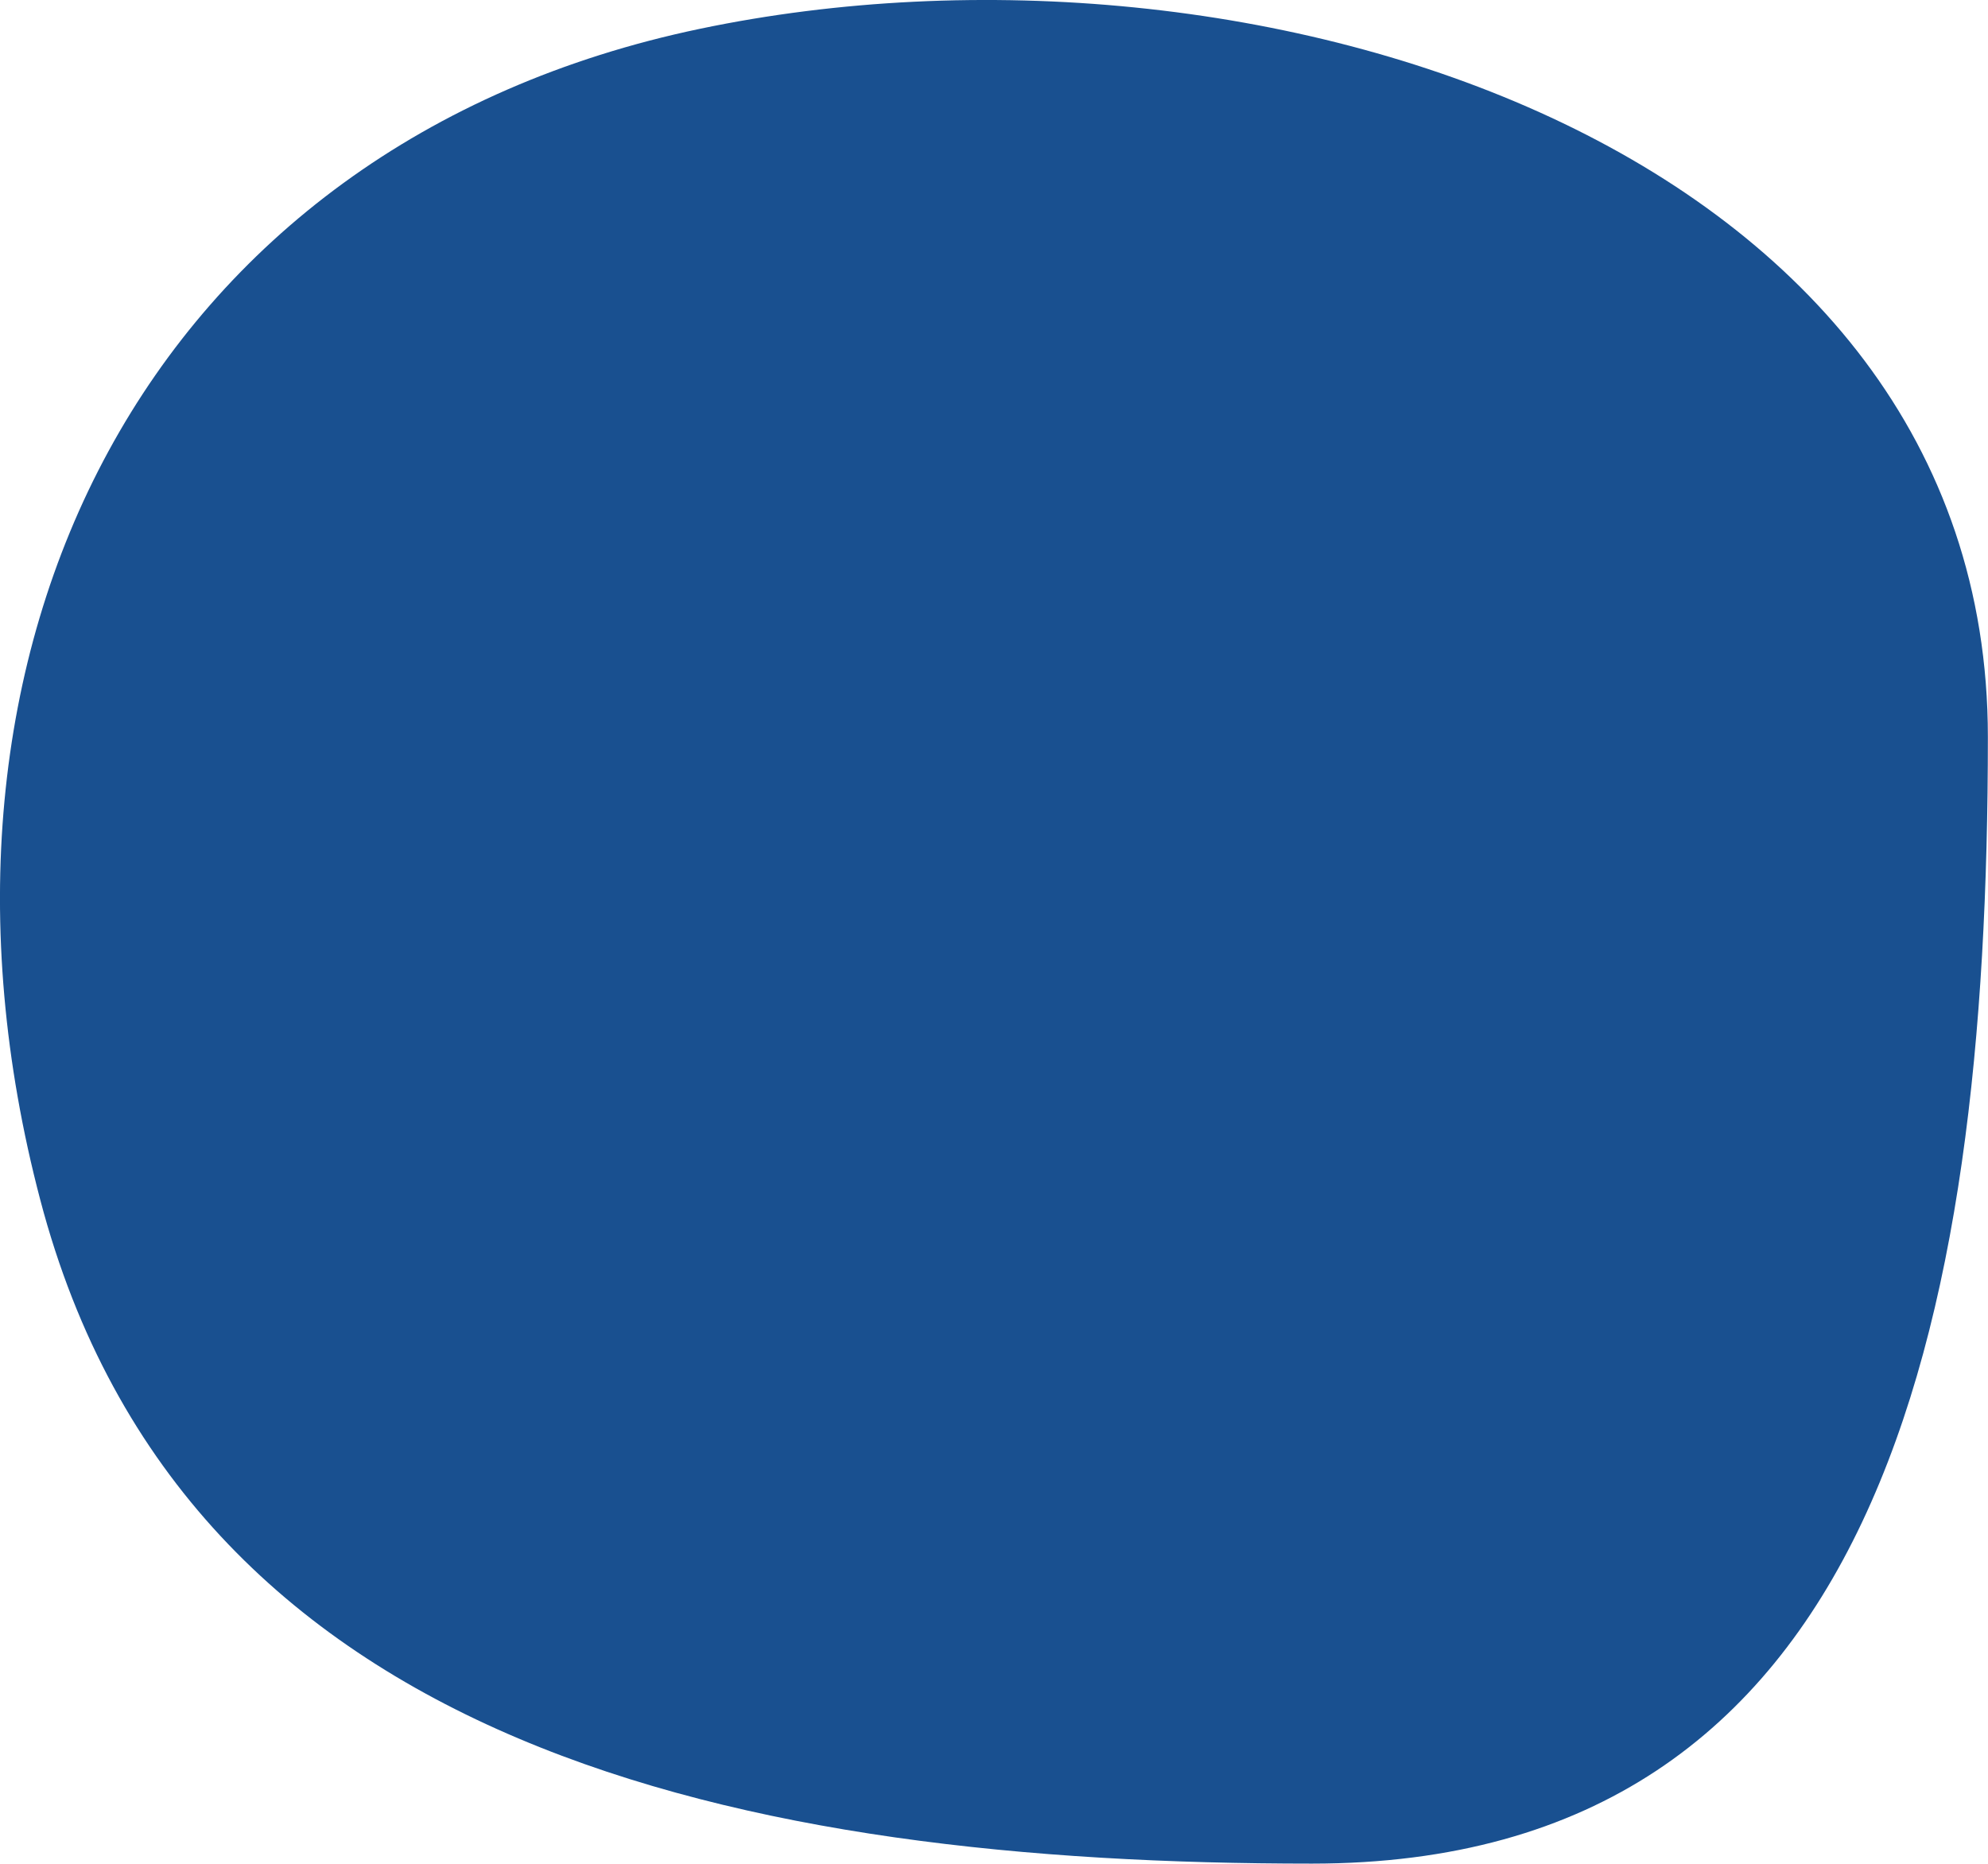
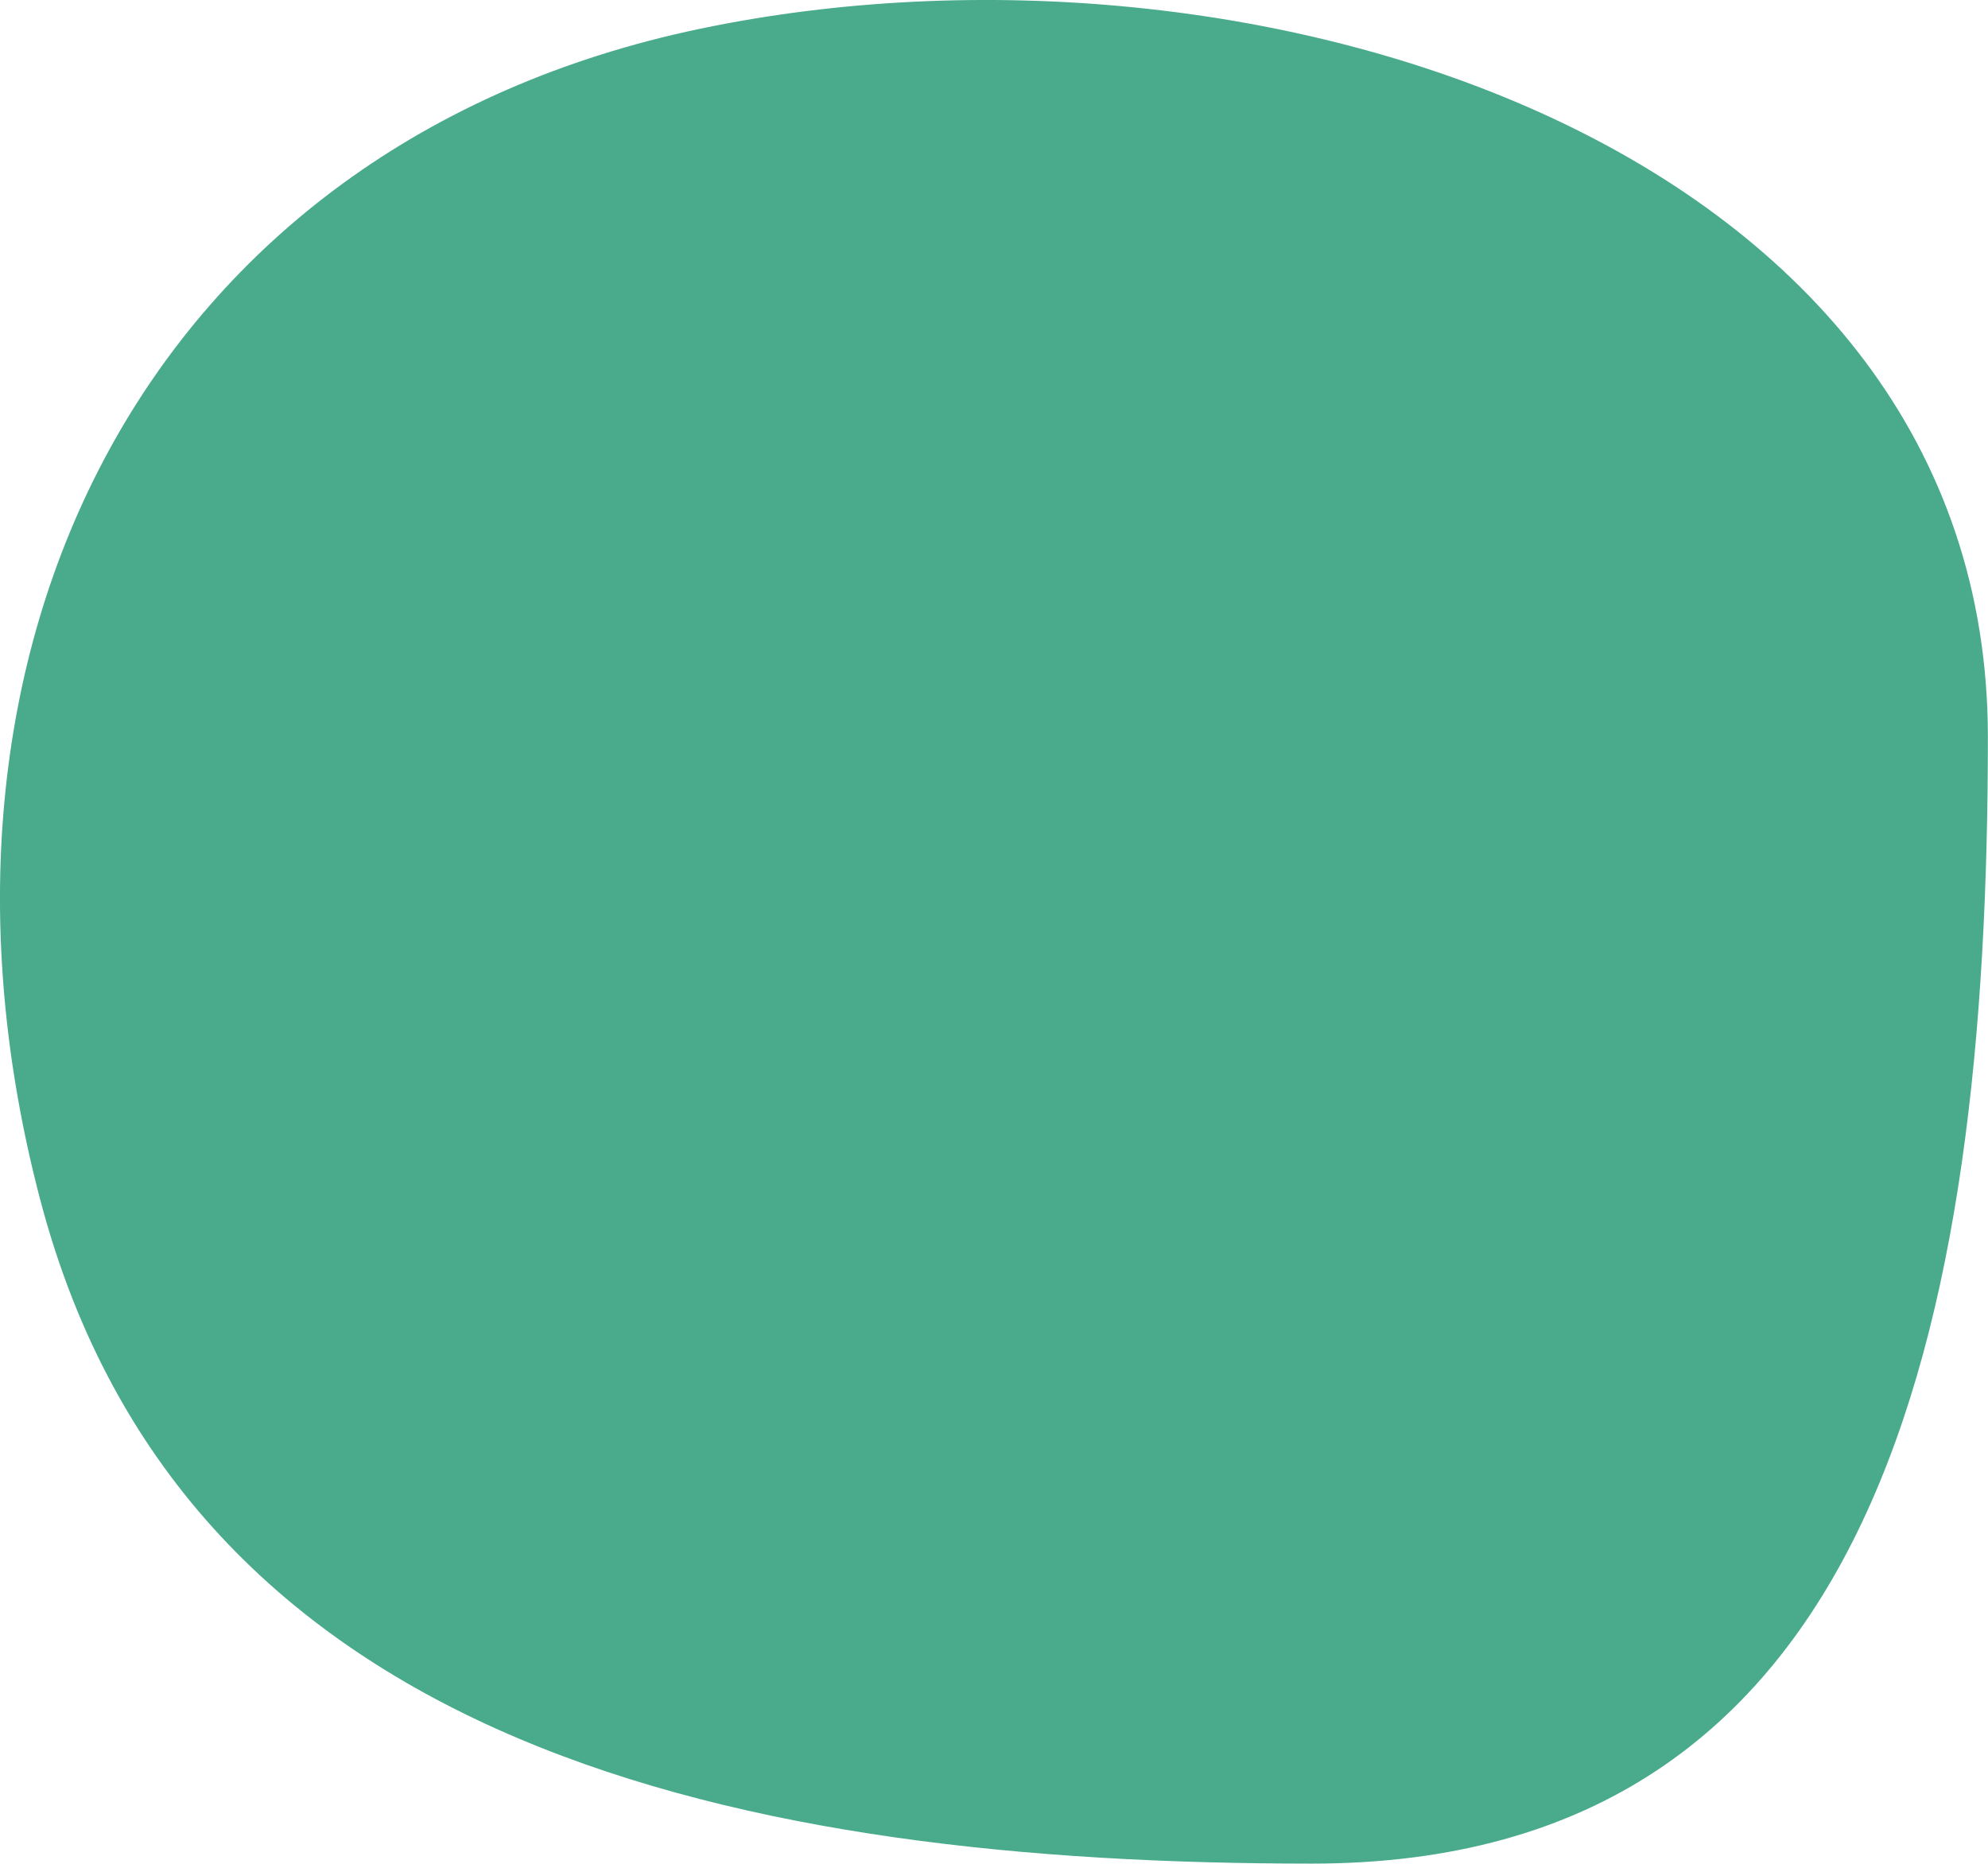
<svg xmlns="http://www.w3.org/2000/svg" width="31.999" height="30" viewBox="0 0 31.999 30">
-   <path d="M58.8-21.451c8.87-2.332,10.684-11.363,10.684-20.469S60.875-52.8,51.351-52.8s-13.261,11.83-11.4,20.728S49.934-19.119,58.8-21.451Z" transform="translate(-20.803 -39.488) rotate(90)" fill="#195090" />
+   <path d="M58.8-21.451c8.87-2.332,10.684-11.363,10.684-20.469S60.875-52.8,51.351-52.8s-13.261,11.83-11.4,20.728S49.934-19.119,58.8-21.451Z" transform="translate(-20.803 -39.488) rotate(90)" fill="#49AB8B" />
</svg>
